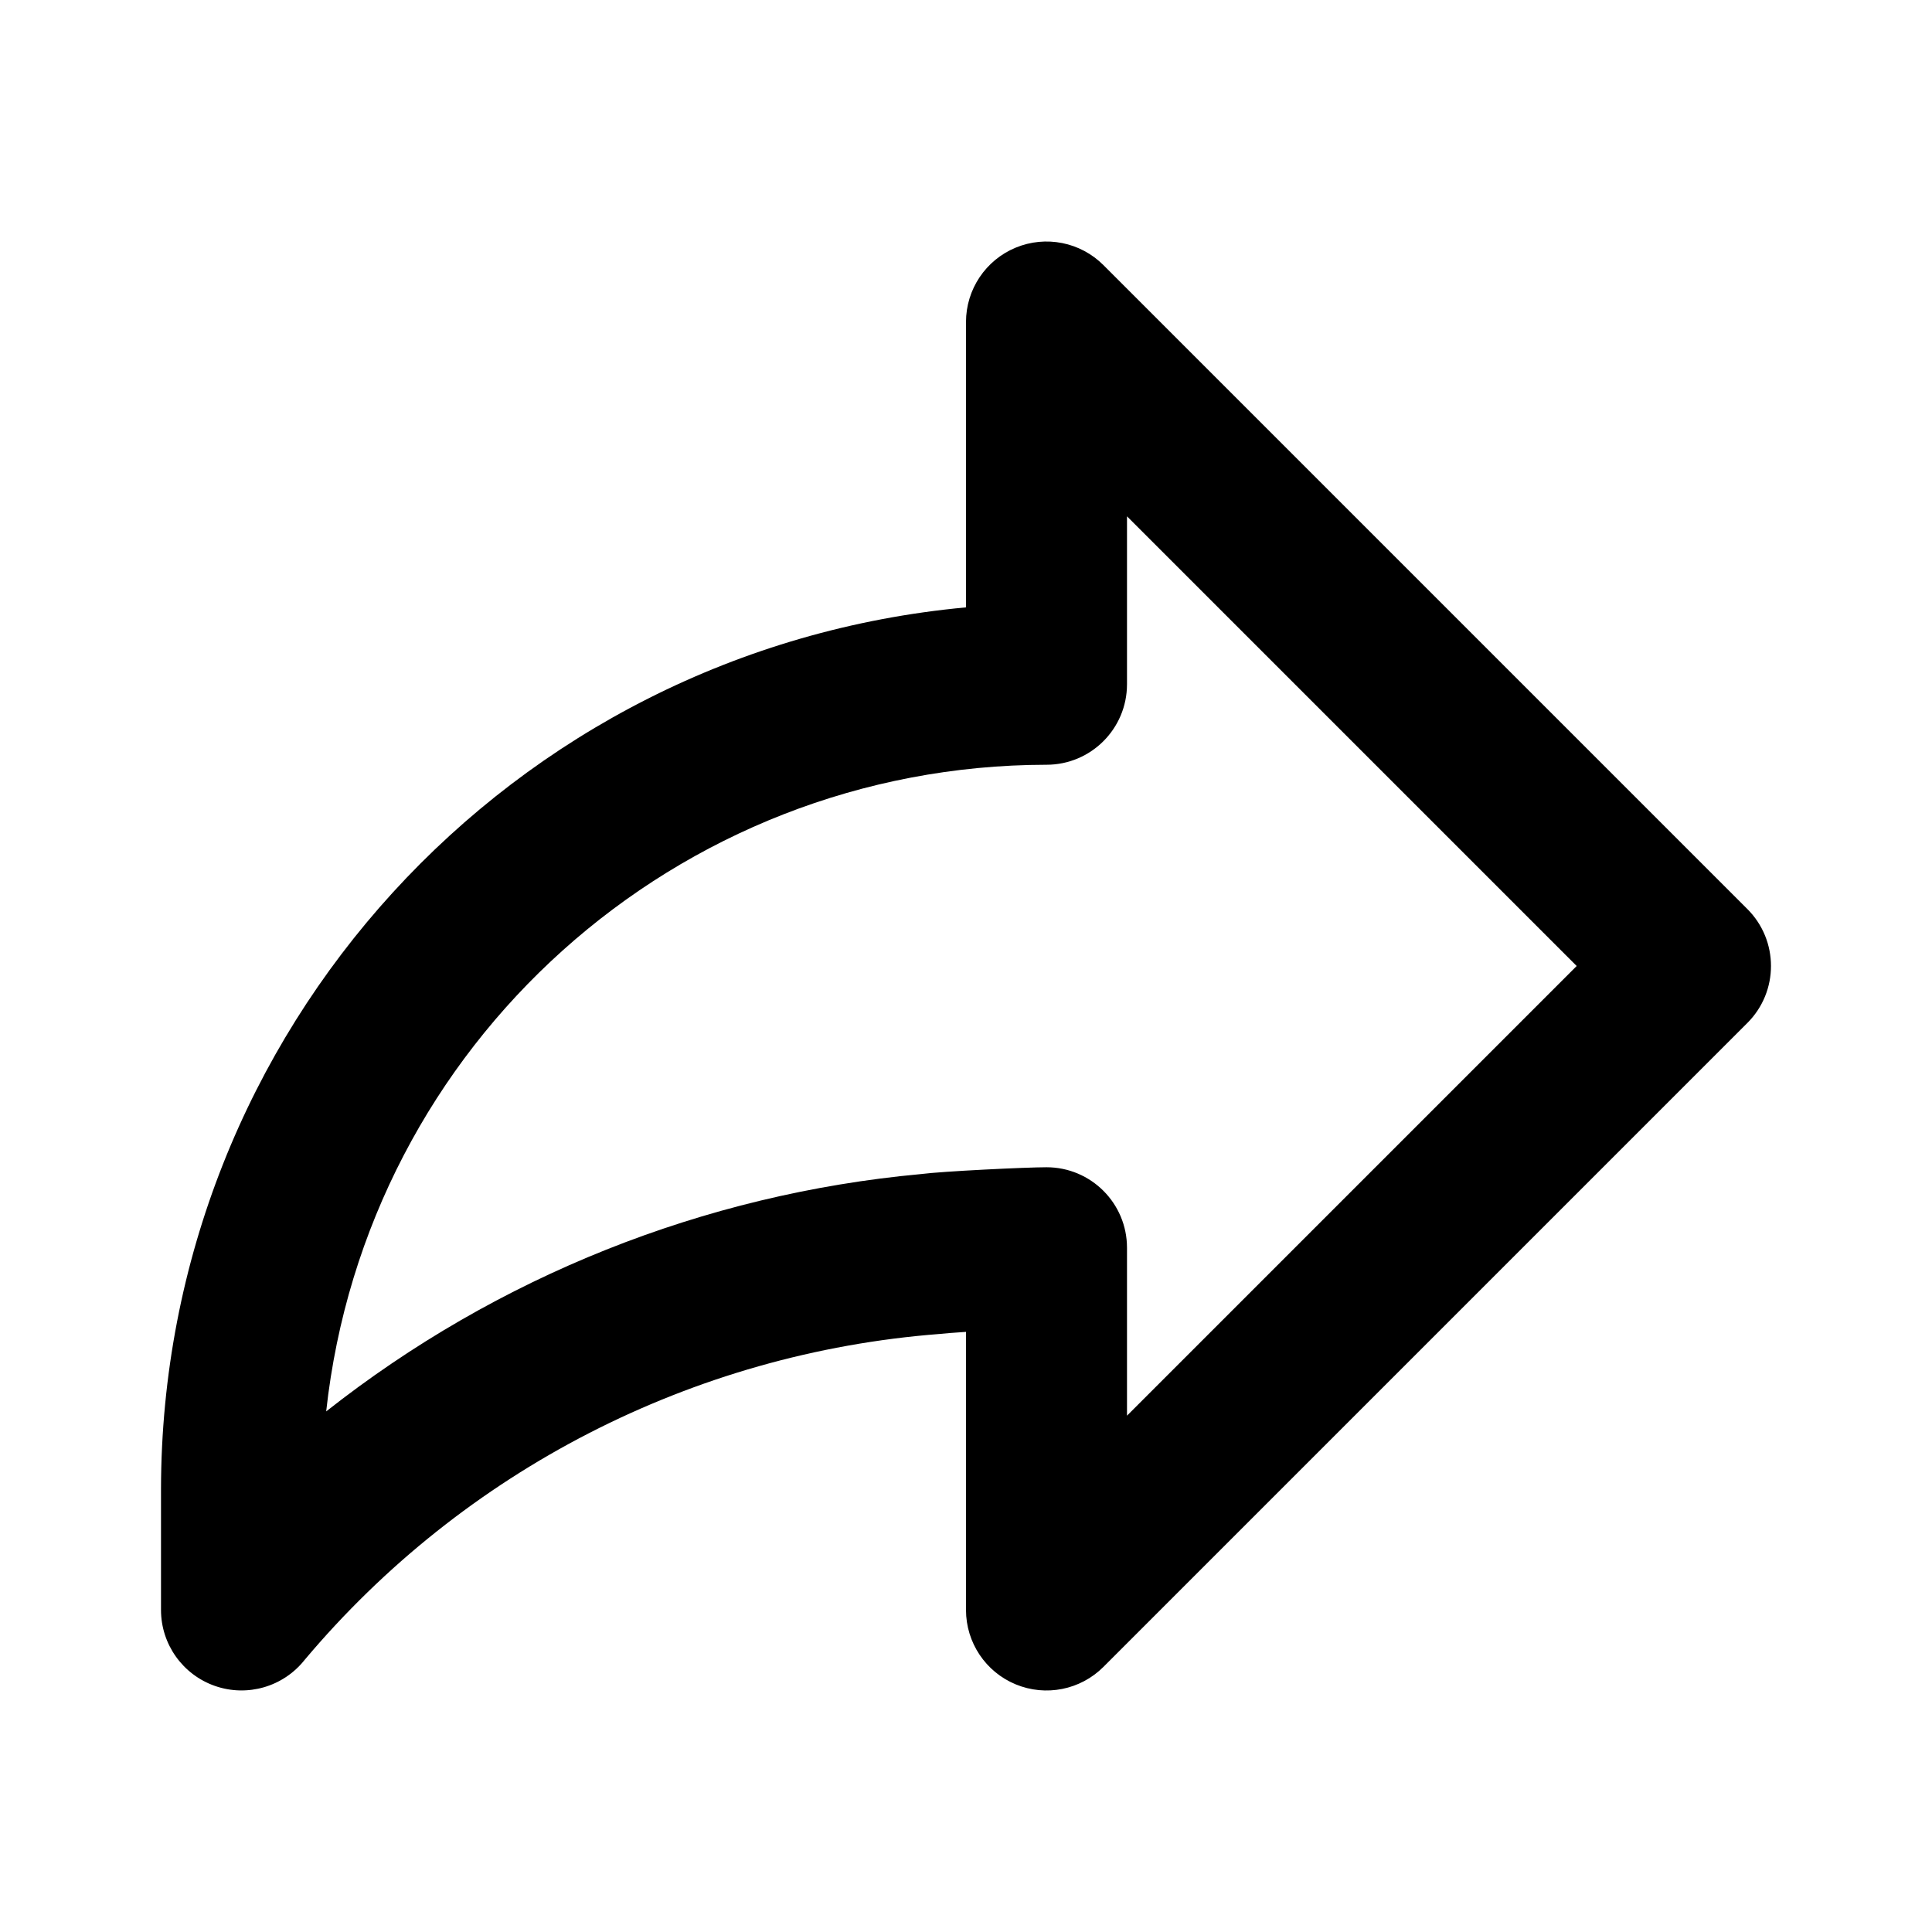
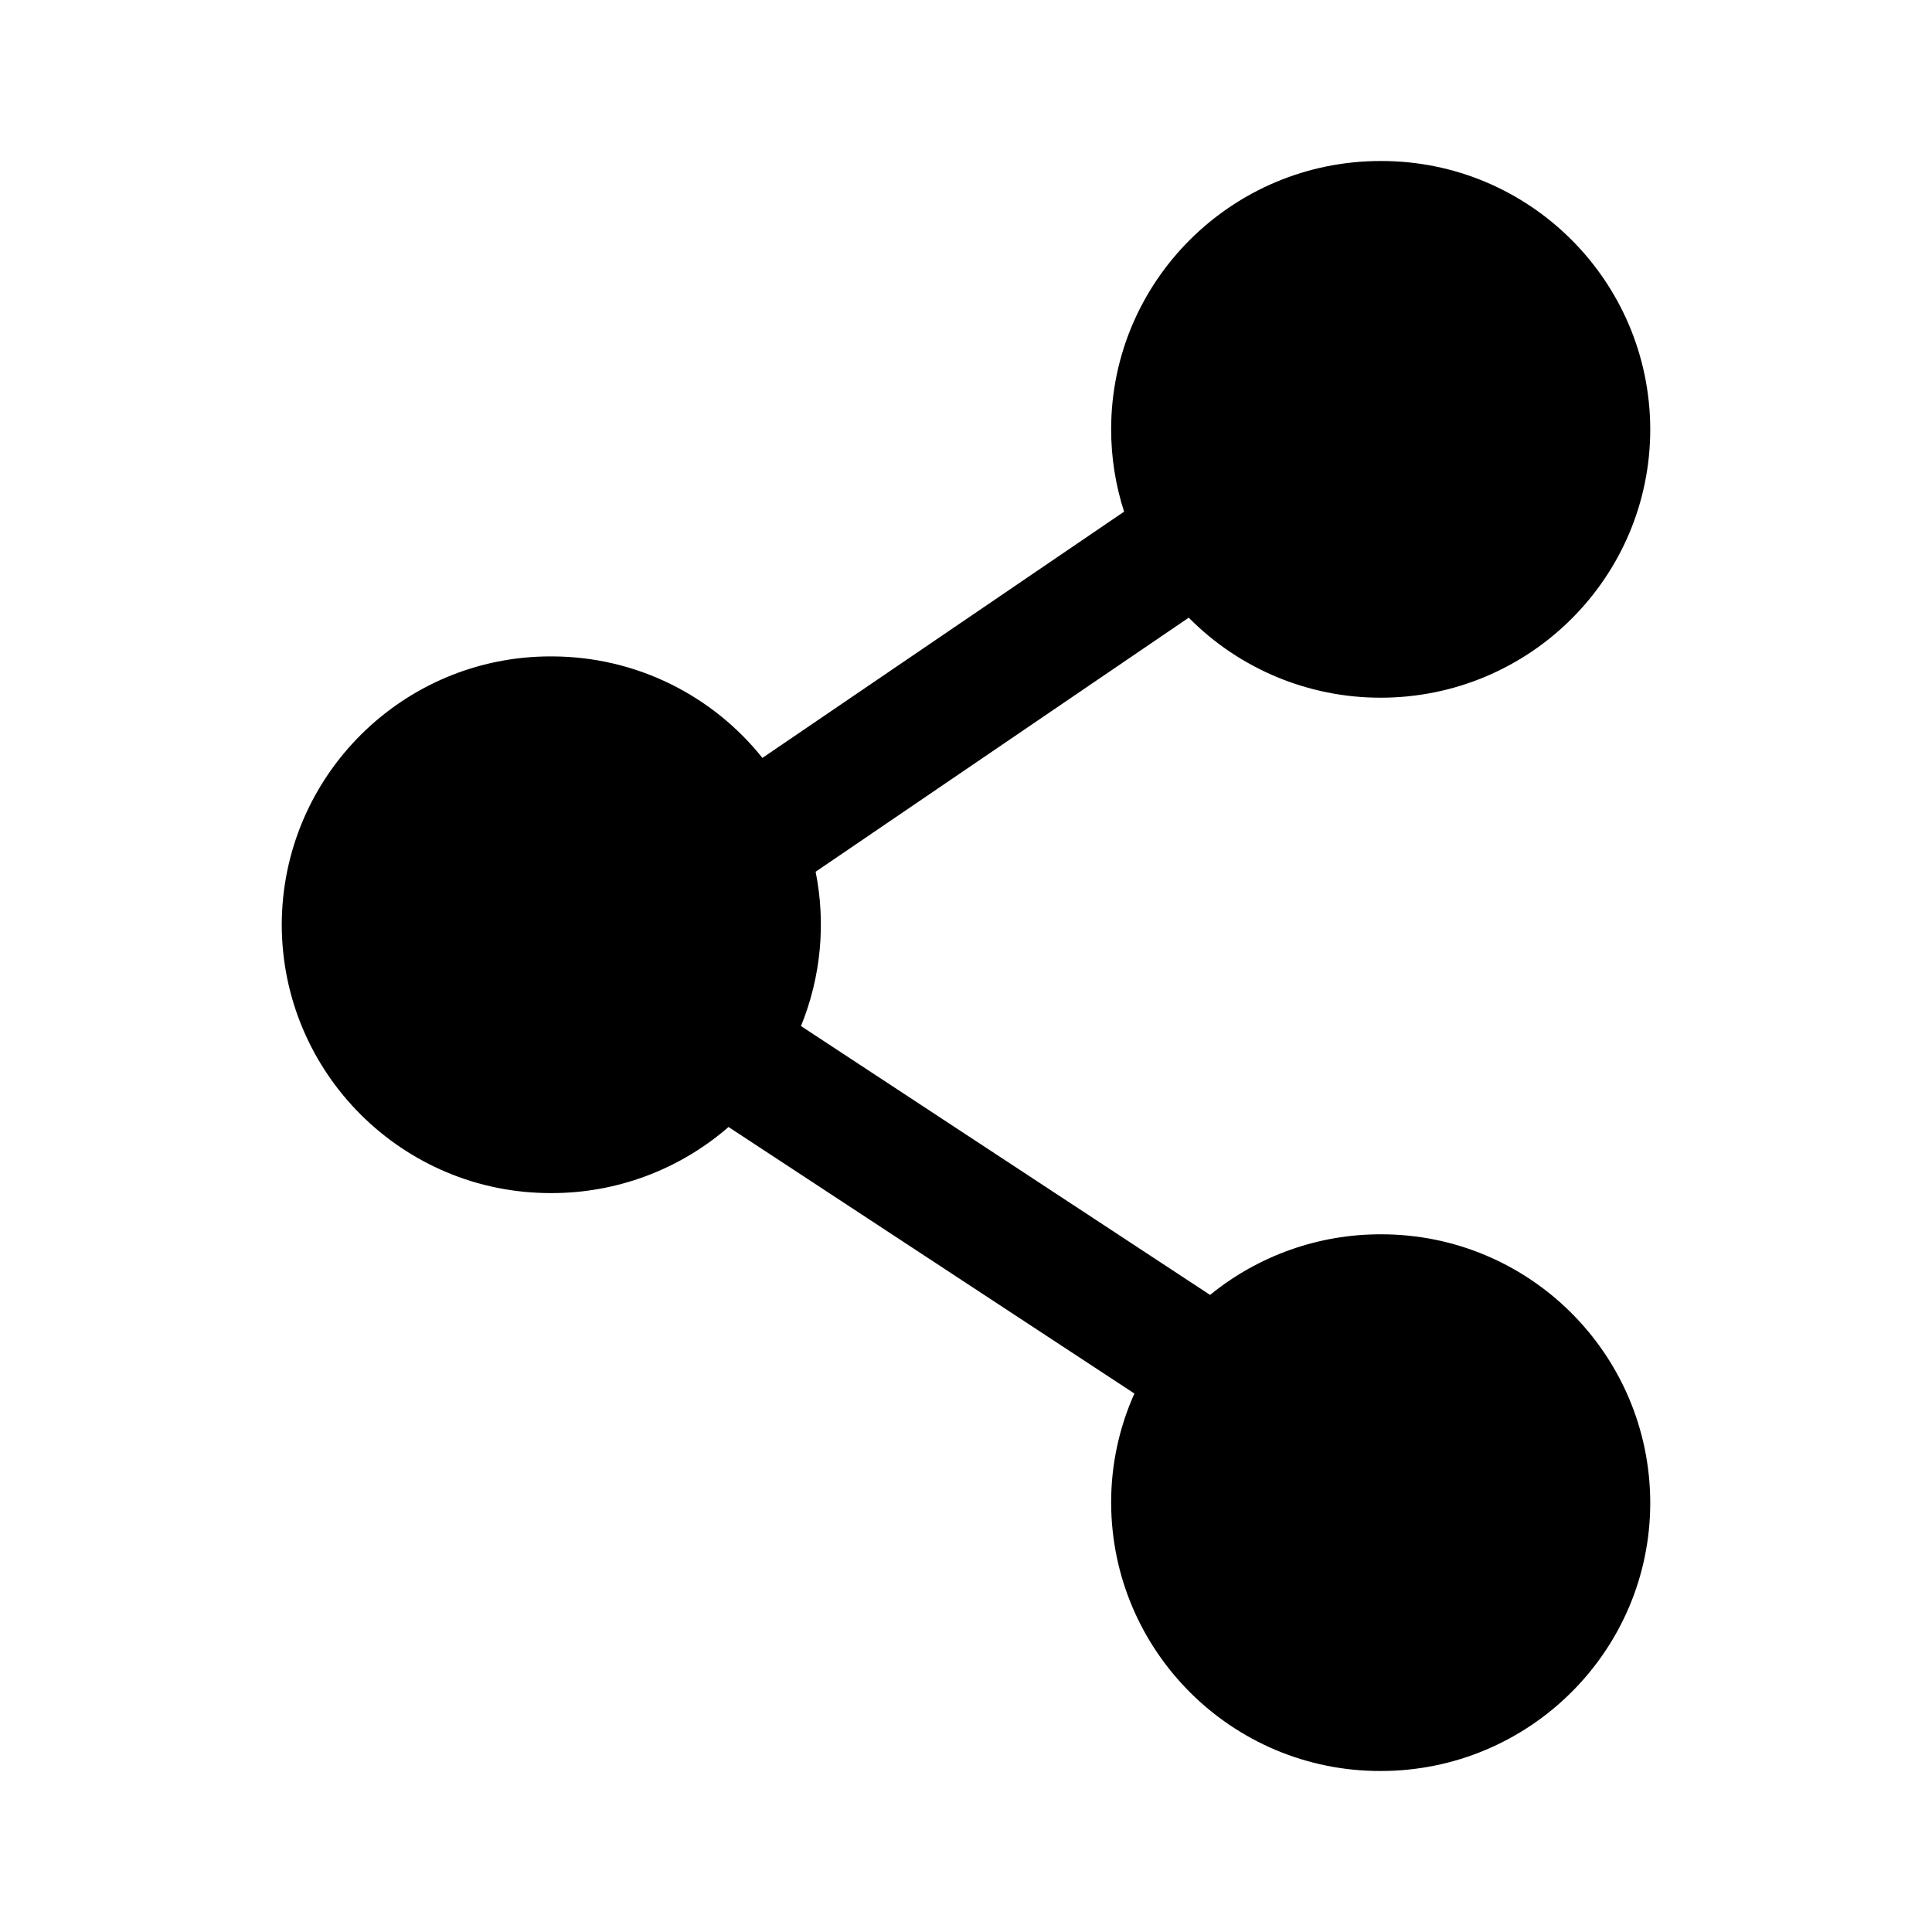
<svg xmlns="http://www.w3.org/2000/svg" width="64" height="64" viewBox="0 0 24 24">
-   <path fill="currentColor" d="m21.707 11.293l-8-8A1 1 0 0 0 12 4v3.545A11.015 11.015 0 0 0 2 18.5V20a1 1 0 0 0 1.784.62a11.456 11.456 0 0 1 7.887-4.049c.05-.006.175-.016.329-.026V20a1 1 0 0 0 1.707.707l8-8a1 1 0 0 0 0-1.414ZM14 17.586V15.5a1 1 0 0 0-1-1c-.255 0-1.296.05-1.562.085a14.005 14.005 0 0 0-7.386 2.948A9.013 9.013 0 0 1 13 9.5a1 1 0 0 0 1-1V6.414L19.586 12Z" />
+   <path fill="currentColor" fill-rule="evenodd" d="M13.803 5.333c0-1.84 1.5-3.333 3.348-3.333A3.341 3.341 0 0 1 20.5 5.333c0 1.841-1.5 3.334-3.349 3.334a3.346 3.346 0 0 1-2.384-.994l-4.635 3.156a3.336 3.336 0 0 1-.182 1.917l5.082 3.34a3.346 3.346 0 0 1 2.12-.753a3.341 3.341 0 0 1 3.348 3.334C20.5 20.507 19 22 17.151 22a3.341 3.341 0 0 1-3.348-3.333a3.3 3.3 0 0 1 .289-1.356L9.05 14a3.346 3.346 0 0 1-2.202.821A3.34 3.34 0 0 1 3.5 11.487a3.34 3.34 0 0 1 3.348-3.333c1.064 0 2.01.493 2.623 1.261l4.493-3.059a3.317 3.317 0 0 1-.161-1.023Z" clip-rule="evenodd" />
</svg>
